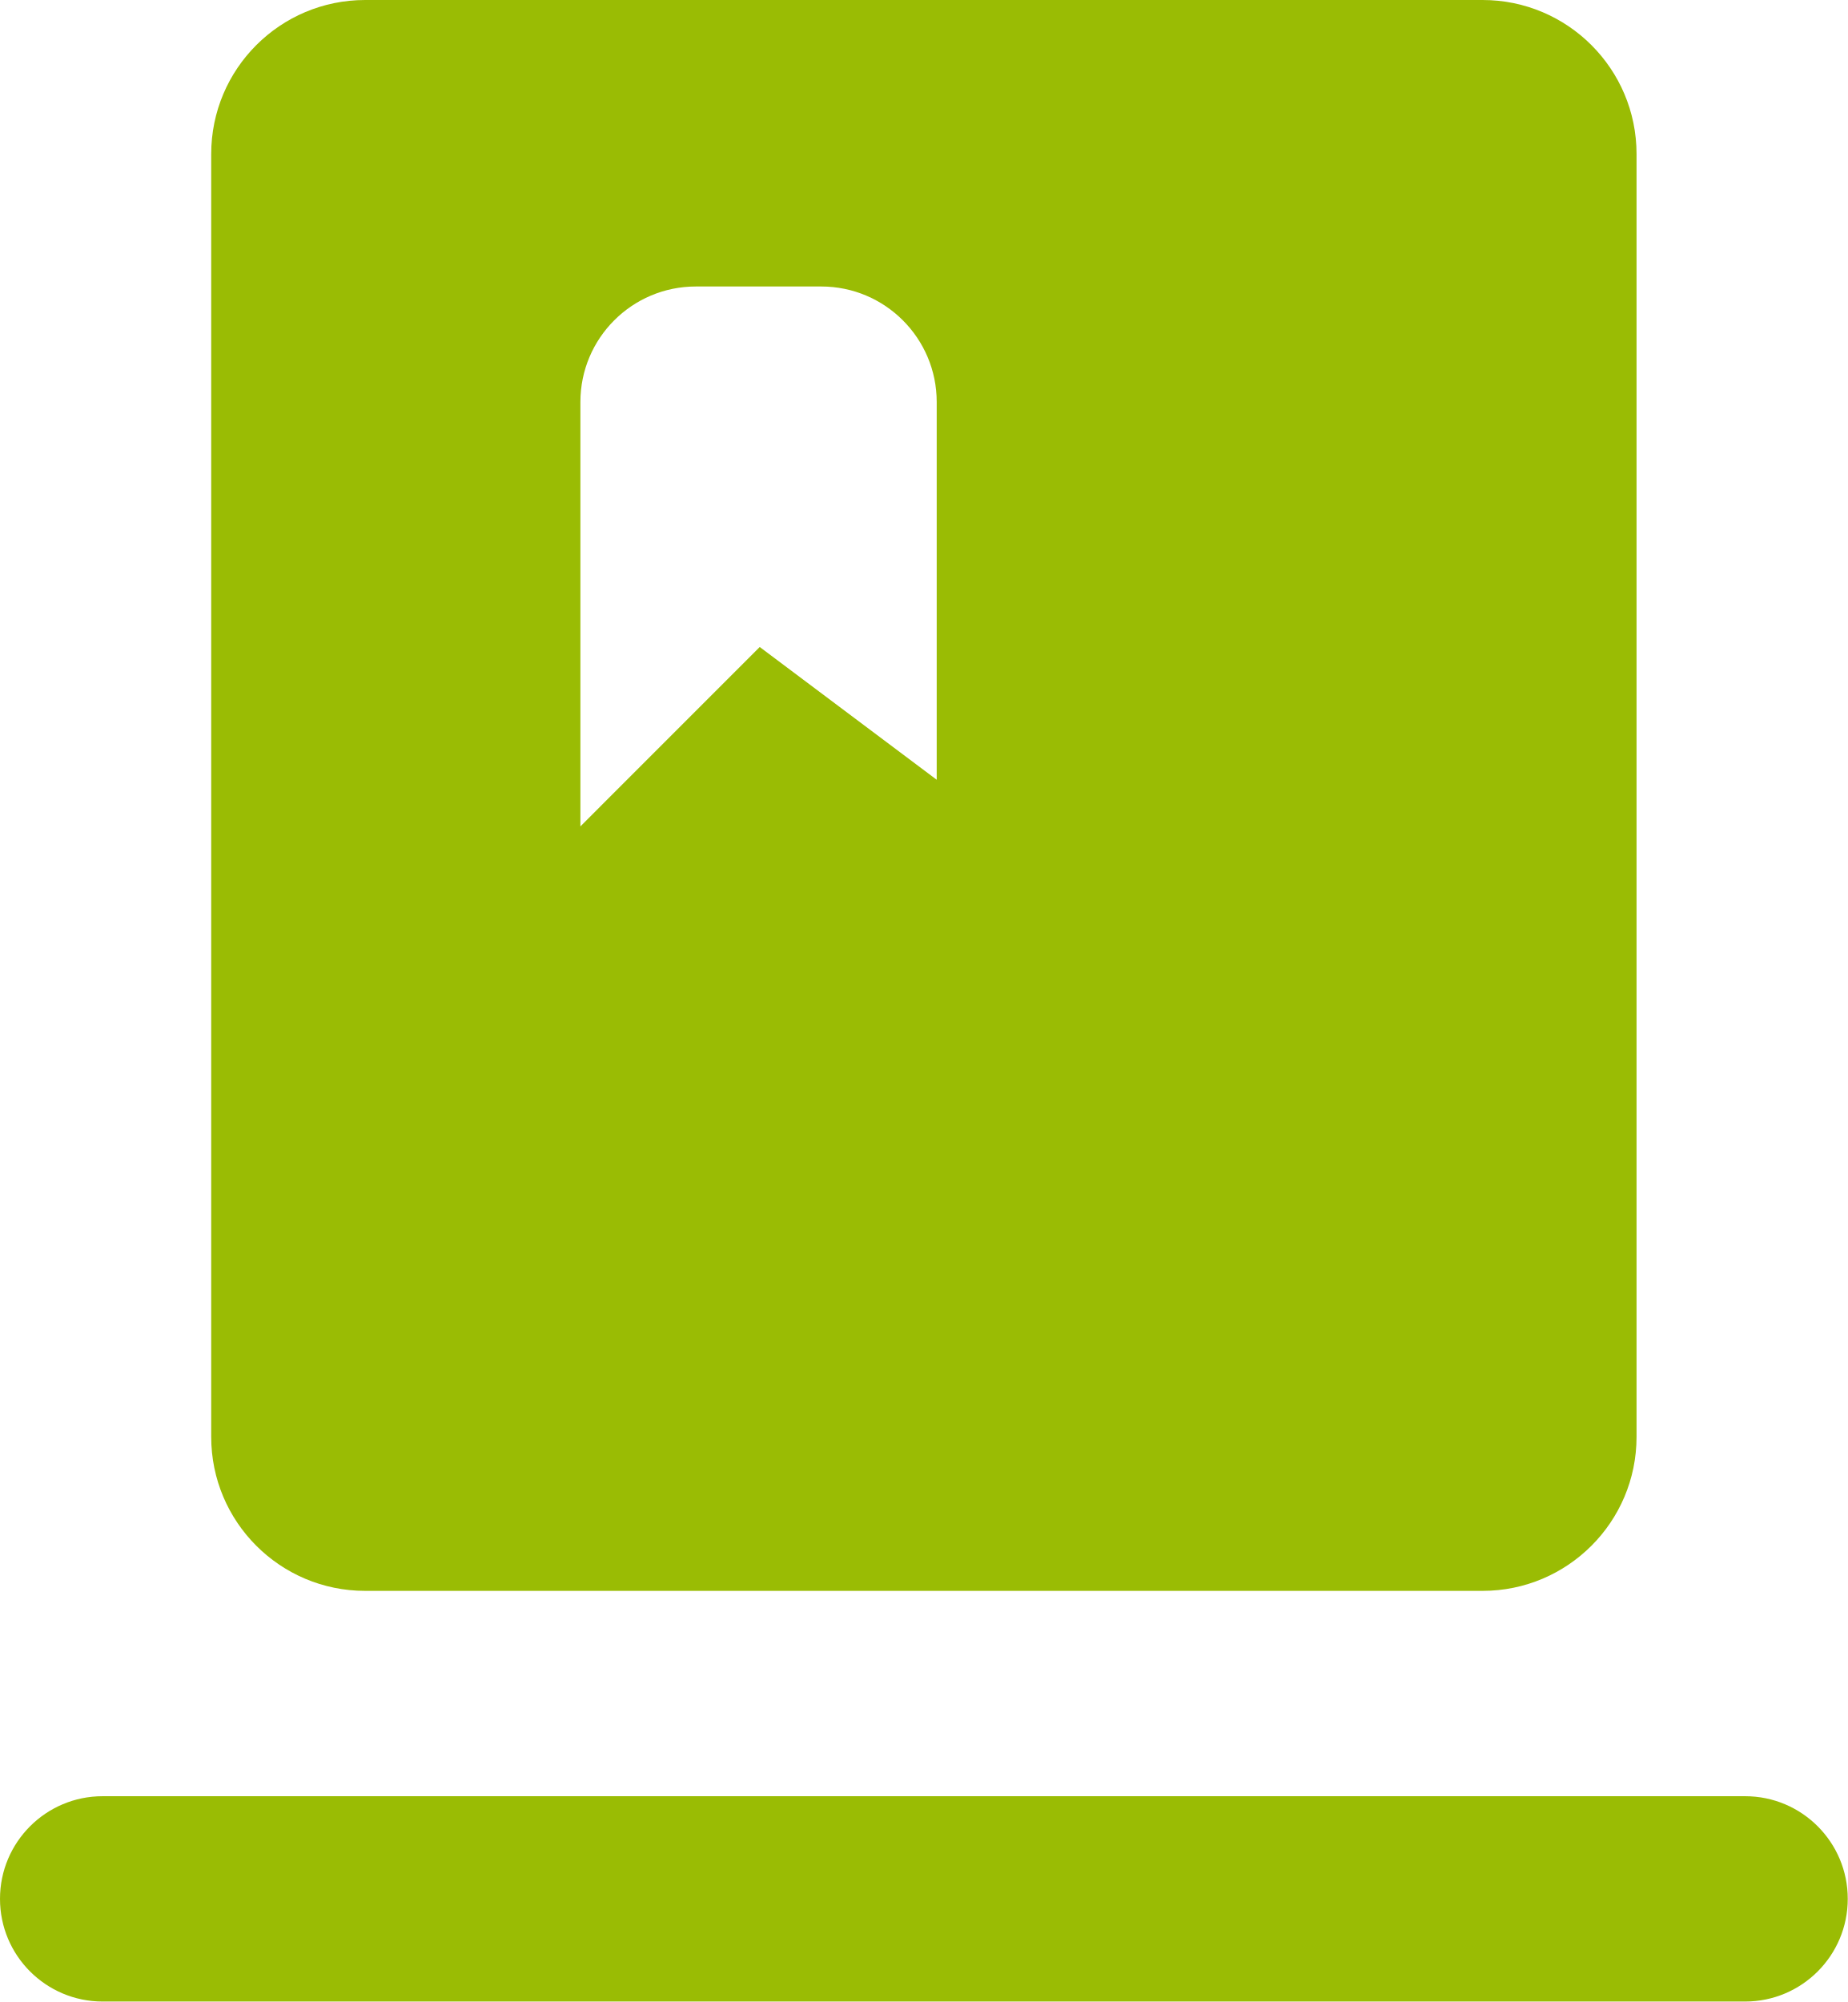
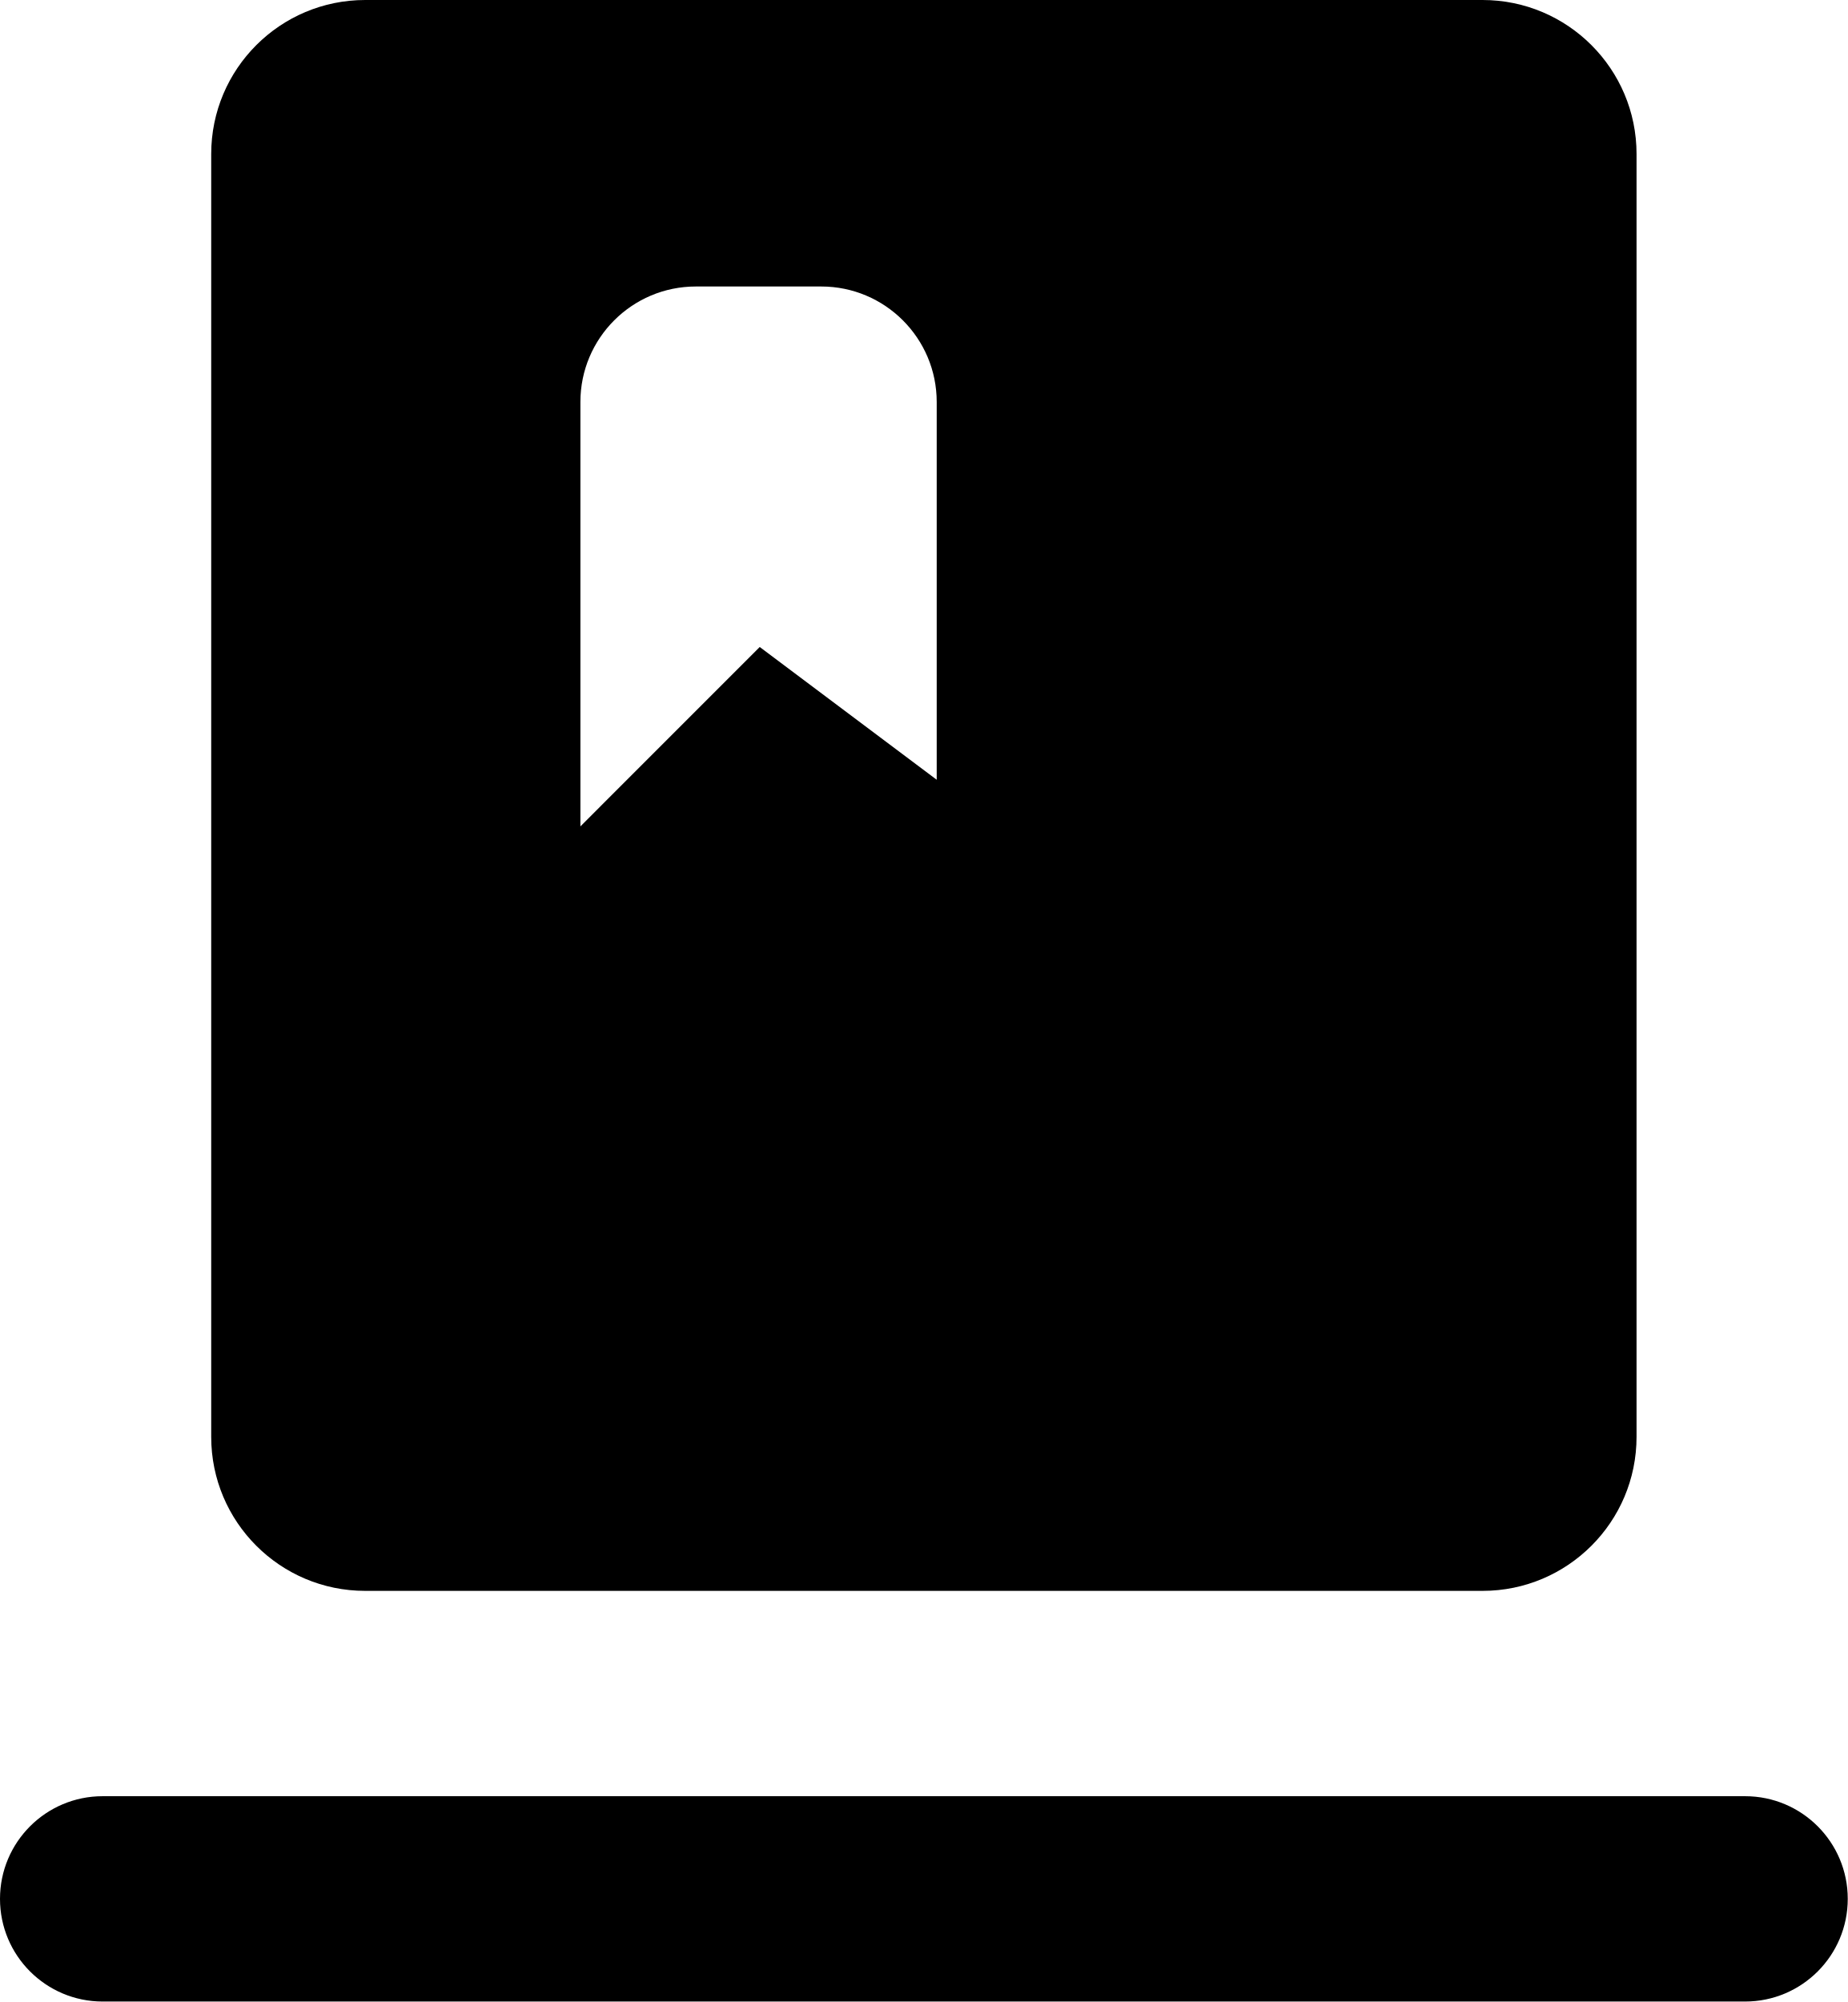
<svg xmlns="http://www.w3.org/2000/svg" width="36" height="39" viewBox="0 0 36 39" fill="none">
-   <path fill-rule="evenodd" clip-rule="evenodd" d="M28.885 0C30.541 0 31.885 1.343 31.885 3V27.991C31.885 29.648 30.541 30.991 28.885 30.991H7.115C5.458 30.991 4.115 29.648 4.115 27.991V3C4.115 1.343 5.458 0 7.115 0H28.885ZM13.558 5.581C12.315 5.581 11.308 6.589 11.308 7.831V16.099L11.734 15.672L14.802 12.604L17.85 14.89L18.25 15.19V7.831C18.25 6.589 17.242 5.581 16 5.581H13.558Z" fill="#9ABC04" />
-   <rect y="34.991" width="36" height="4" rx="2" fill="#9ABC04" />
+   <path fill-rule="evenodd" clip-rule="evenodd" d="M28.885 0C30.541 0 31.885 1.343 31.885 3V27.991C31.885 29.648 30.541 30.991 28.885 30.991H7.115C5.458 30.991 4.115 29.648 4.115 27.991V3C4.115 1.343 5.458 0 7.115 0H28.885ZM13.558 5.581C12.315 5.581 11.308 6.589 11.308 7.831V16.099L11.734 15.672L14.802 12.604L17.85 14.89L18.25 15.19V7.831C18.25 6.589 17.242 5.581 16 5.581H13.558Z" fill="black" />
+   <rect y="34.991" width="36" height="4" rx="2" fill="black" />
</svg>
